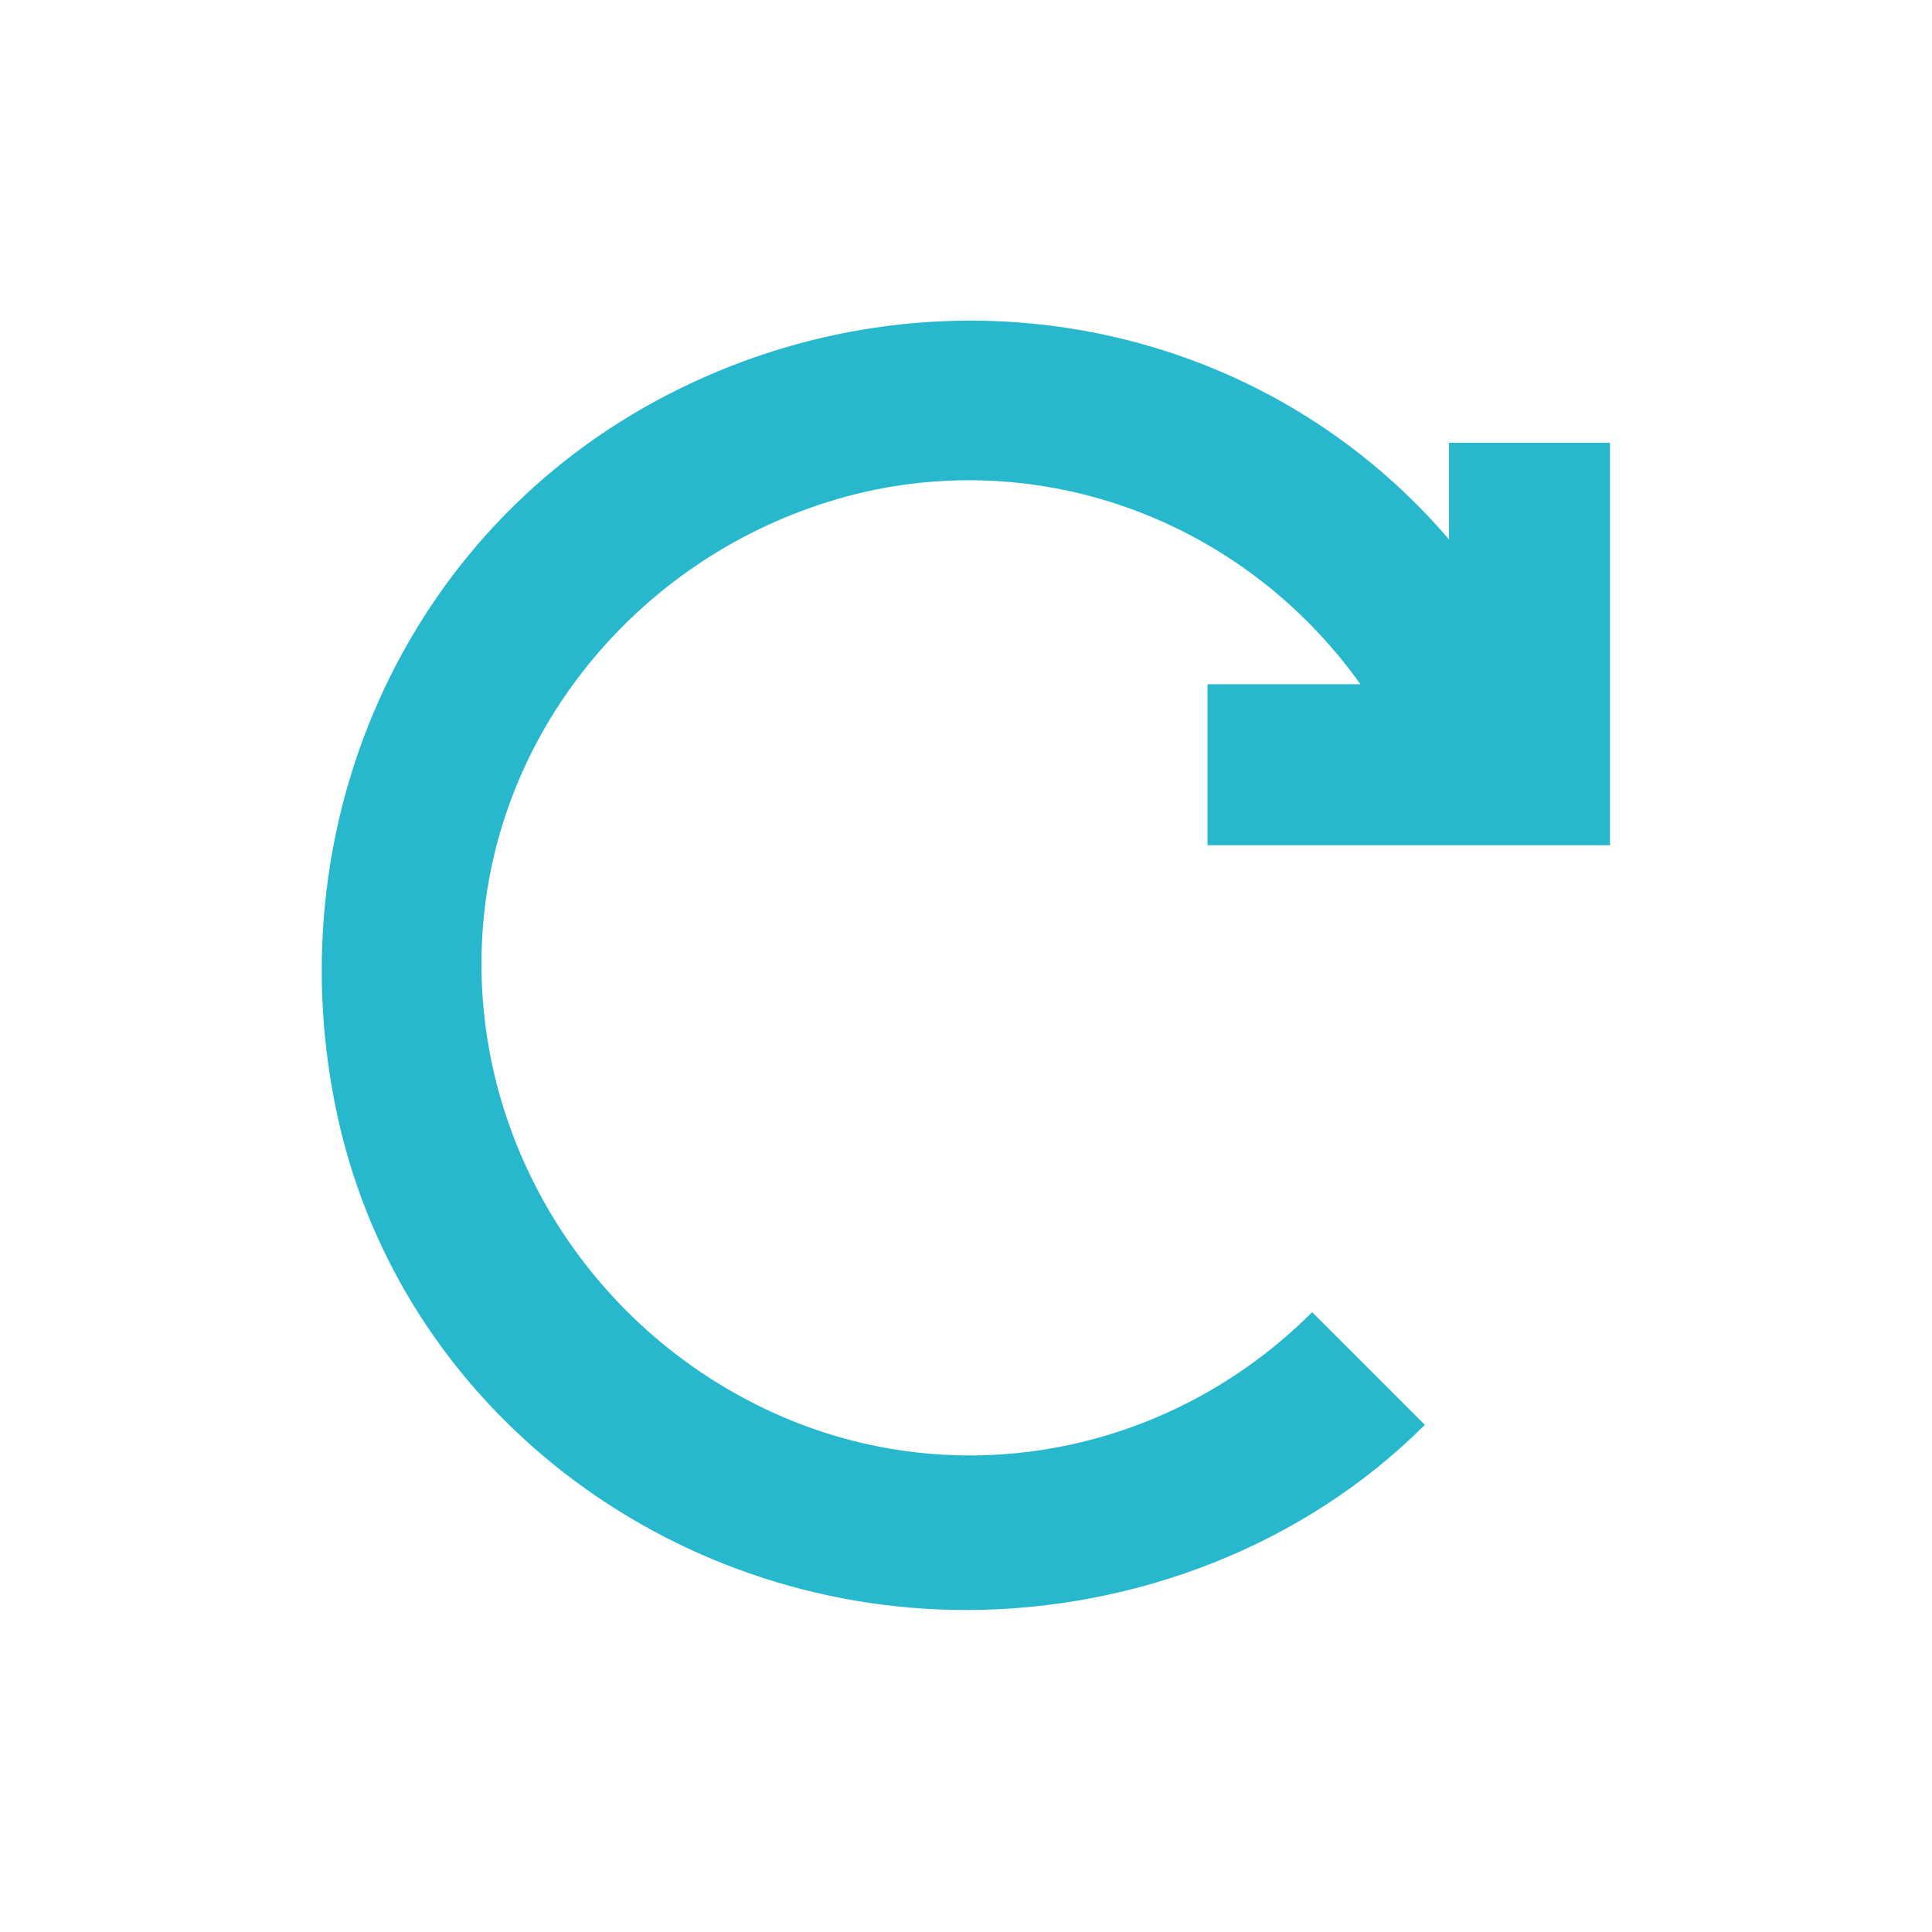
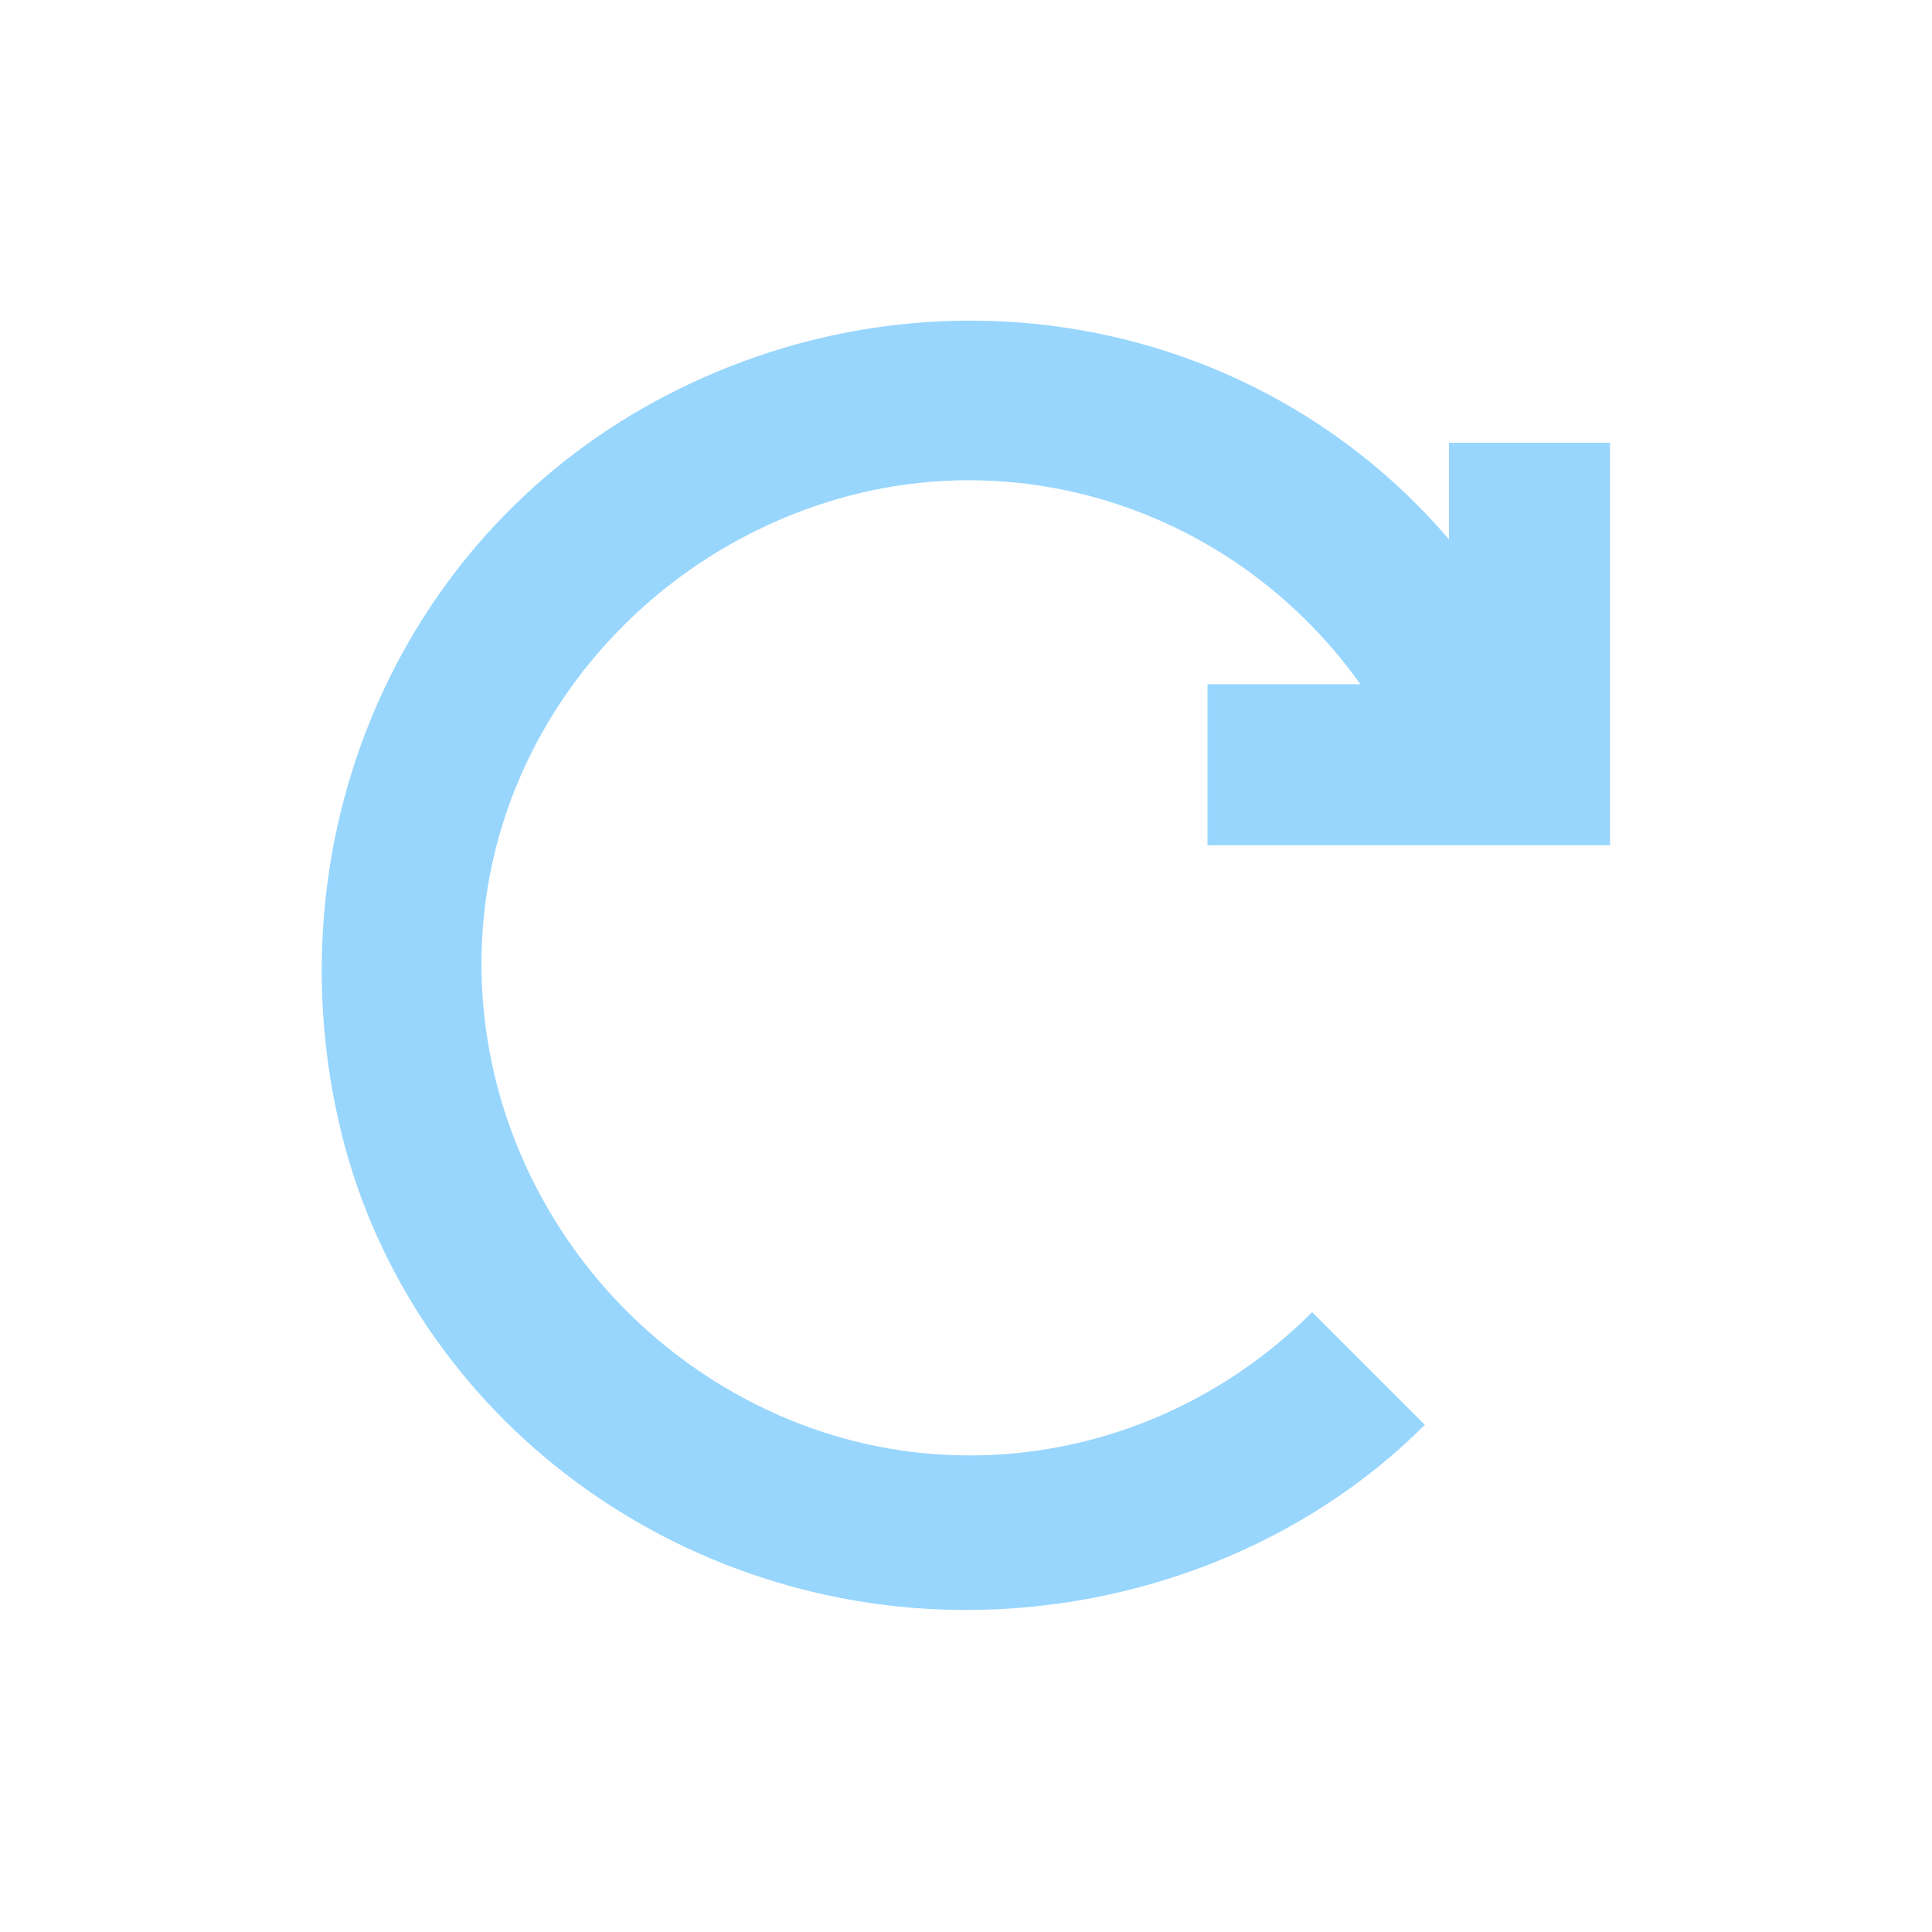
<svg xmlns="http://www.w3.org/2000/svg" version="1.1" id="Layer_1" x="0px" y="0px" viewBox="0 0 24 24" style="enable-background:new 0 0 24 24;" xml:space="preserve">
-   <style type="text/css">
+   <defs id="defs15" />
+   <style type="text/css" id="style2">
	.st0{fill:none;}
- 	.st1{fill:#28B8CE;}
+ 	.st1{fill:#E08C6F;}
</style>
  <g id="Artboard">
    <g id="ic-update" transform="translate(2, 2)">
      <polygon id="Rectangle_4642" class="st0" points="0,0 20,0 20,20 0,20   " />
-       <path id="Path_18962" class="st1" d="M13,8.5h5v-5h-2v1.2c-2.4-2.8-6.4-3.5-9.7-1.8s-4.9,5.4-4.1,9S6.3,18,10,18    c2.1,0,4.2-0.8,5.7-2.3l-1.4-1.4c-1.8,1.8-4.5,2.3-6.8,1.2S3.8,12,4,9.5C4.2,7,6,4.9,8.4,4.2s5,0.2,6.5,2.3H13V8.5z" />
+       <path id="Path_18962" class="st1" d="M13,8.5h5v-5h-2v1.2c-2.4-2.8-6.4-3.5-9.7-1.8s-4.9,5.4-4.1,9S6.3,18,10,18    c2.1,0,4.2-0.8,5.7-2.3l-1.4-1.4c-1.8,1.8-4.5,2.3-6.8,1.2S3.8,12,4,9.5C4.2,7,6,4.9,8.4,4.2s5,0.2,6.5,2.3H13V8.5z" style="fill:#98d6fd;fill-opacity:1" />
    </g>
  </g>
</svg>
